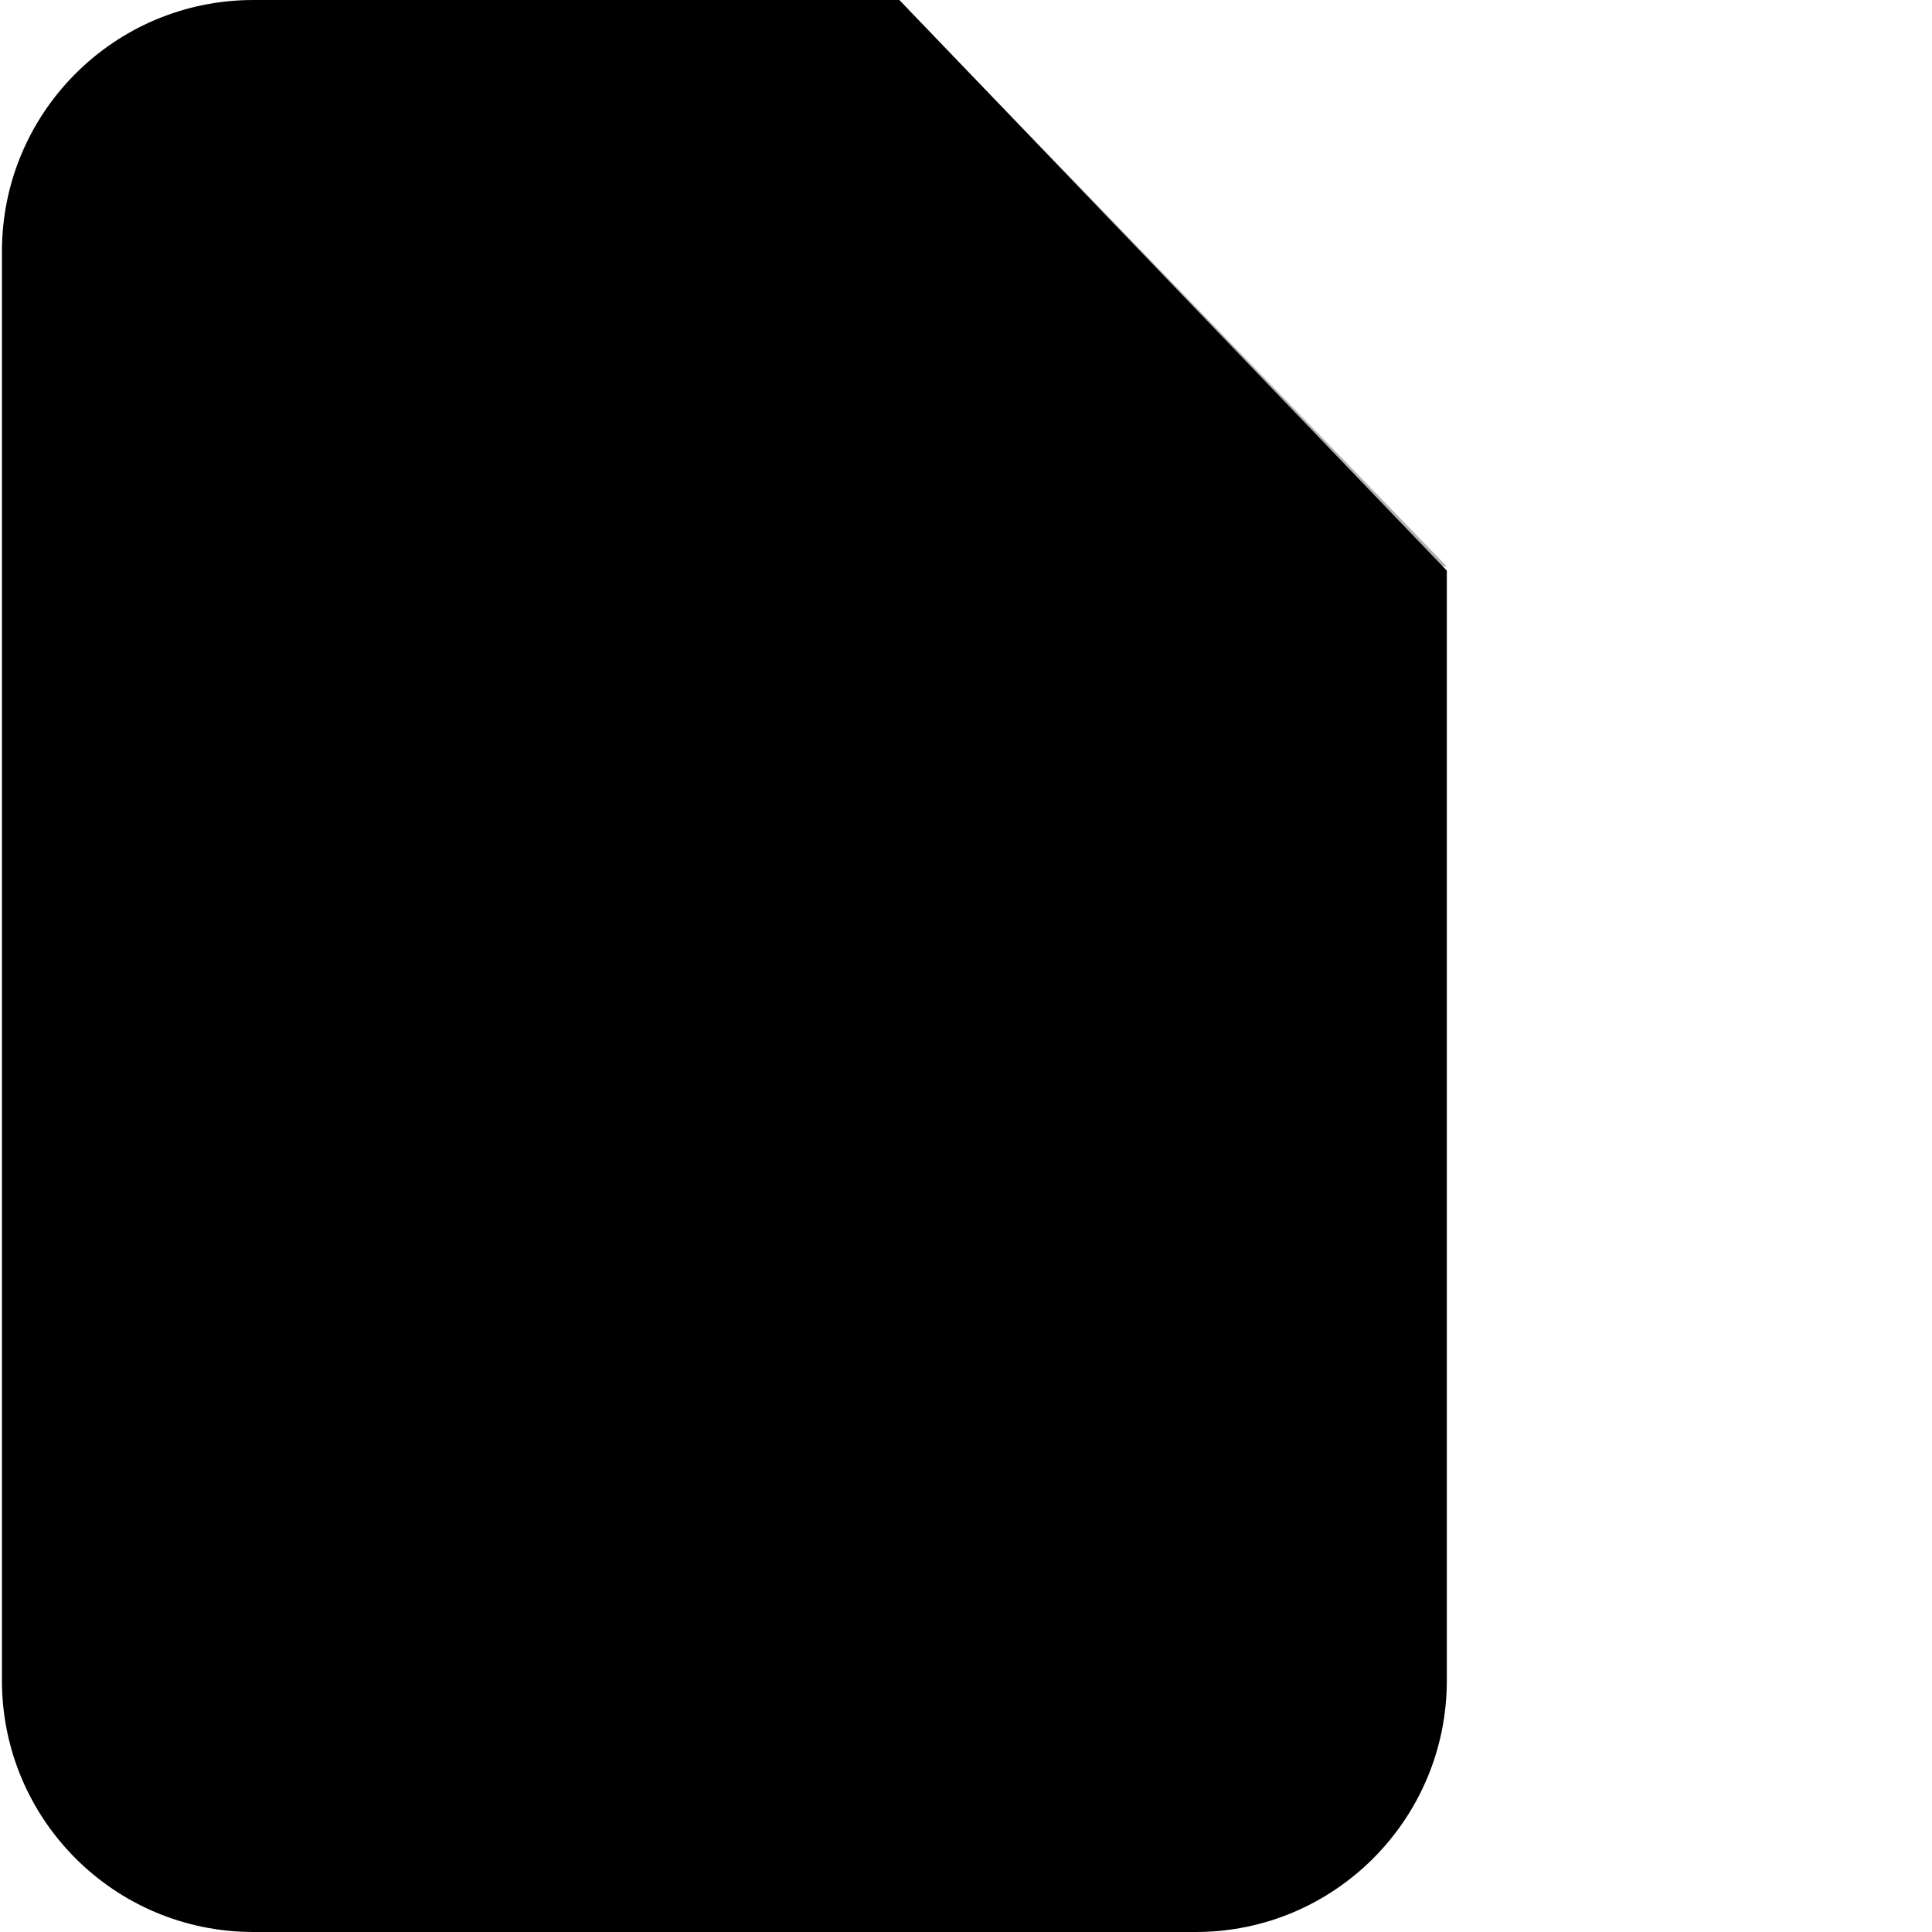
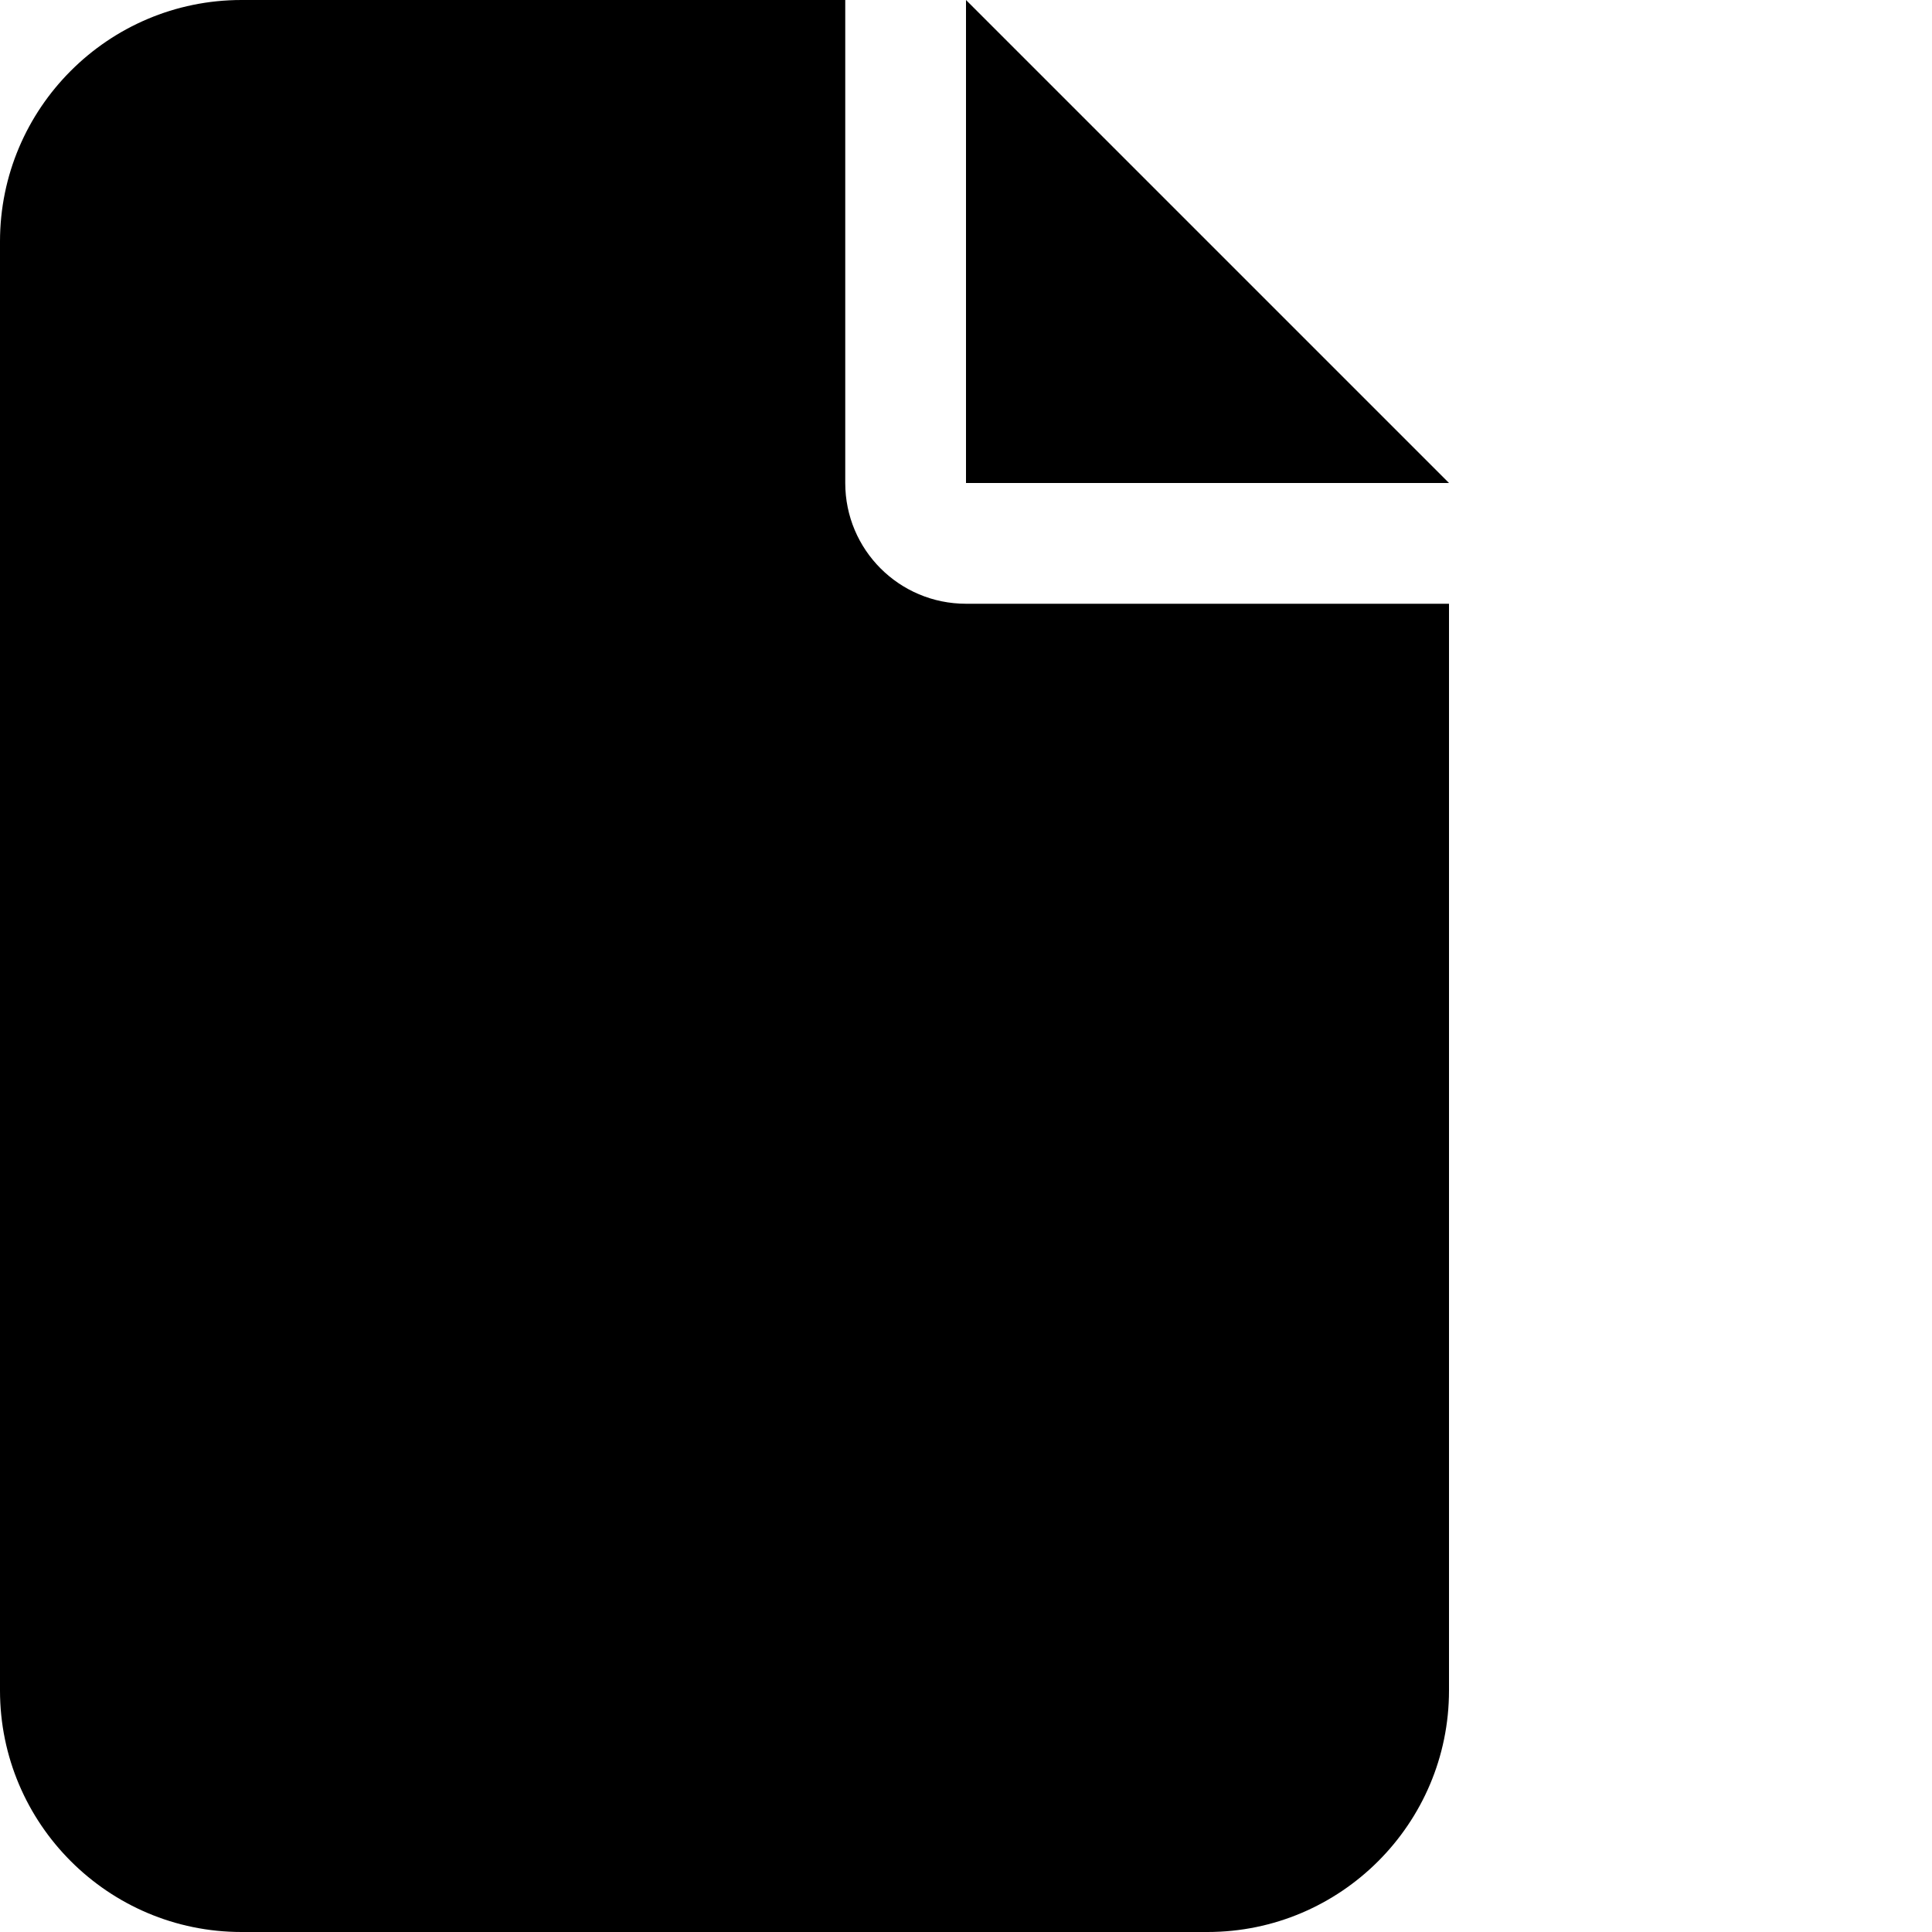
<svg xmlns="http://www.w3.org/2000/svg" width="16" height="16" viewBox="0 0 16 16">
  <defs />
-   <path d="M2.099,0 L7.448,0 L11.982,4.726 L11.982,13.917 C11.982,15.068 11.05,16 9.903,16 L2.099,16 C0.947,16 0.016,15.068 0.016,13.917 L0.016,2.083 C0.016,0.932 0.947,0 2.099,0 Z" />
-   <path opacity="0.302" d="M7.443,0 L11.981,4.69 L7.443,4.69 L7.443,0 Z" />
-   <path d="M2.33,11.938 L2.33,9.016 L3.573,9.016 C3.881,9.016 4.125,9.1 4.309,9.271 C4.493,9.439 4.585,9.667 4.585,9.951 C4.585,10.235 4.493,10.463 4.309,10.631 C4.125,10.803 3.881,10.887 3.573,10.887 L3.078,10.887 L3.078,11.938 L2.33,11.938 Z M3.078,10.251 L3.49,10.251 C3.601,10.251 3.689,10.227 3.749,10.171 C3.809,10.119 3.841,10.047 3.841,9.951 C3.841,9.855 3.809,9.783 3.749,9.731 C3.689,9.675 3.601,9.651 3.49,9.651 L3.078,9.651 L3.078,10.251 Z M4.893,11.938 L4.893,9.016 L5.928,9.016 C6.132,9.016 6.324,9.044 6.504,9.104 C6.684,9.164 6.848,9.248 6.992,9.363 C7.136,9.475 7.252,9.627 7.336,9.819 C7.416,10.011 7.46,10.231 7.46,10.479 C7.46,10.723 7.416,10.943 7.336,11.135 C7.252,11.326 7.136,11.478 6.992,11.59 C6.848,11.706 6.684,11.79 6.504,11.85 C6.324,11.91 6.132,11.938 5.928,11.938 L4.893,11.938 Z M5.624,11.303 L5.84,11.303 C5.956,11.303 6.064,11.29 6.164,11.262 C6.26,11.235 6.352,11.191 6.44,11.131 C6.524,11.071 6.592,10.987 6.64,10.875 C6.688,10.763 6.712,10.631 6.712,10.479 C6.712,10.323 6.688,10.191 6.64,10.079 C6.592,9.967 6.524,9.883 6.44,9.823 C6.352,9.763 6.26,9.719 6.164,9.691 C6.064,9.663 5.956,9.651 5.84,9.651 L5.624,9.651 L5.624,11.303 Z M7.835,11.938 L7.835,9.016 L9.914,9.016 L9.914,9.651 L8.583,9.651 L8.583,10.119 L9.646,10.119 L9.646,10.751 L8.583,10.751 L8.583,11.938 L7.835,11.938 Z" />
+   <path d="M0,2 C0,0.897 0.897,0 2,0 L7,0 L7,4 C7,4.553 7.447,5 8,5 L12,5 L12,14 C12,15.103 11.103,16 10,16 L2,16 C0.897,16 0,15.103 0,14 L0,2 Z M12,4 L8,4 L8,0 L12,4 Z" />
</svg>
